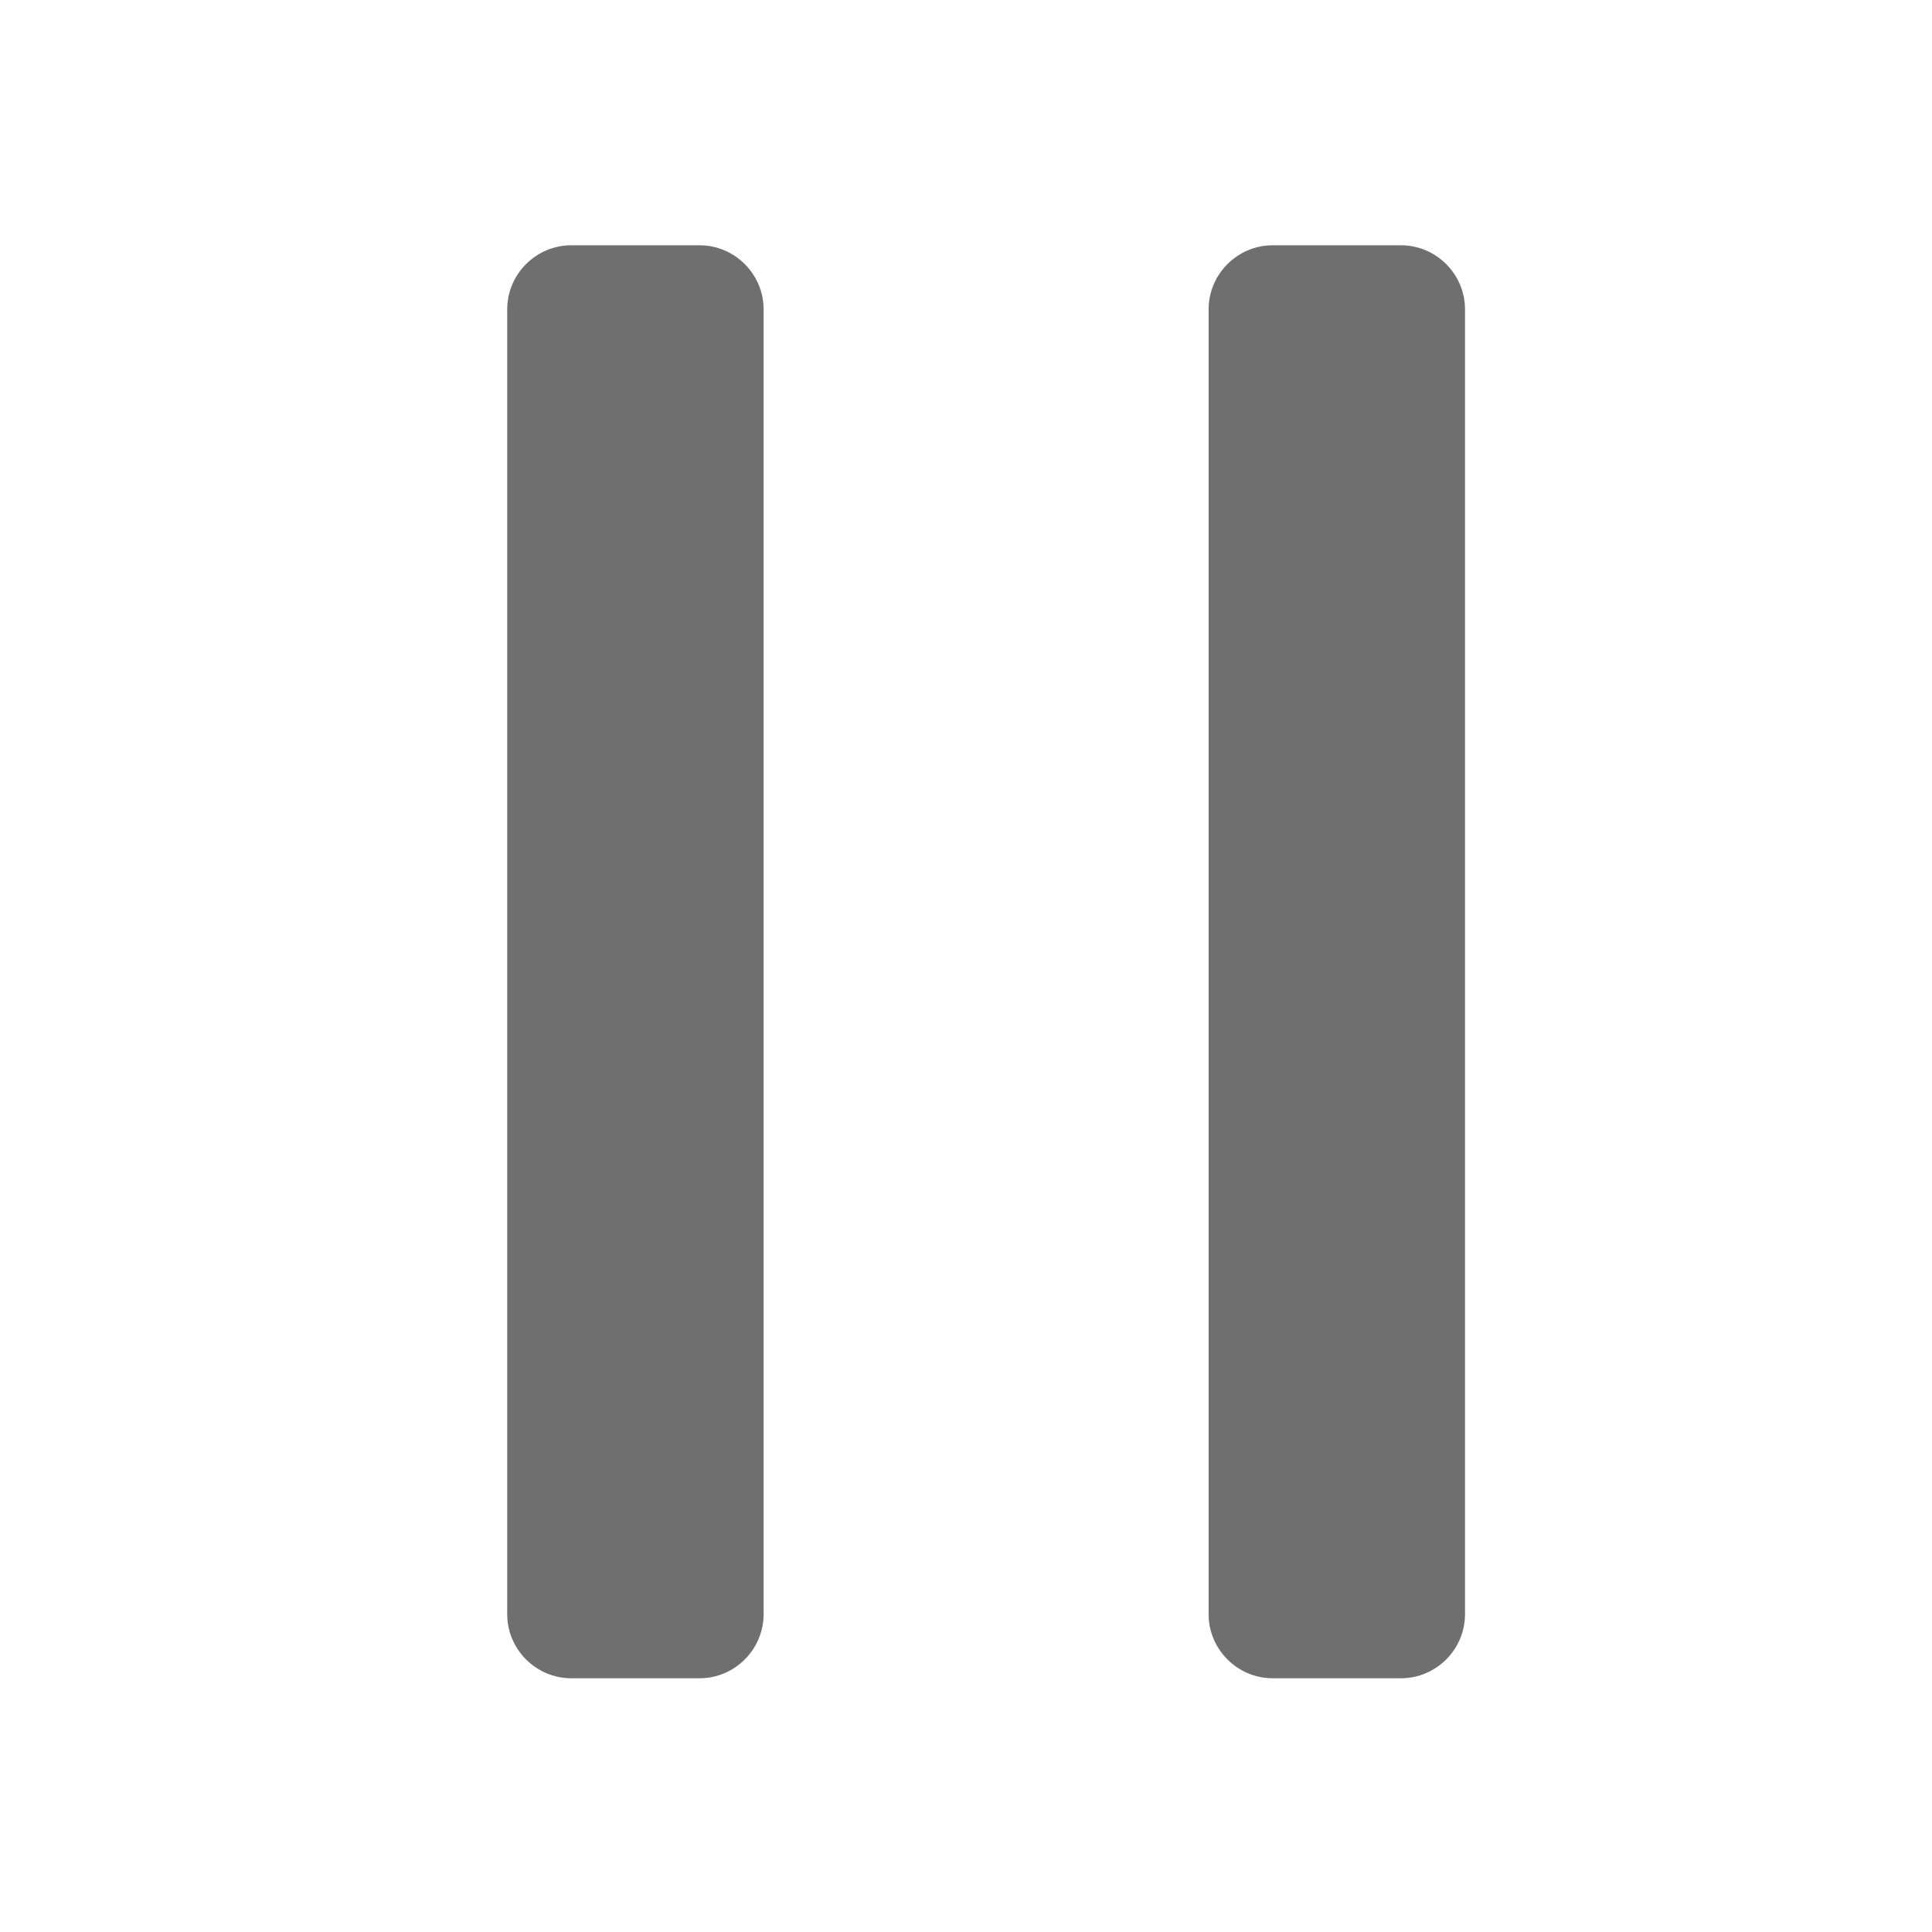
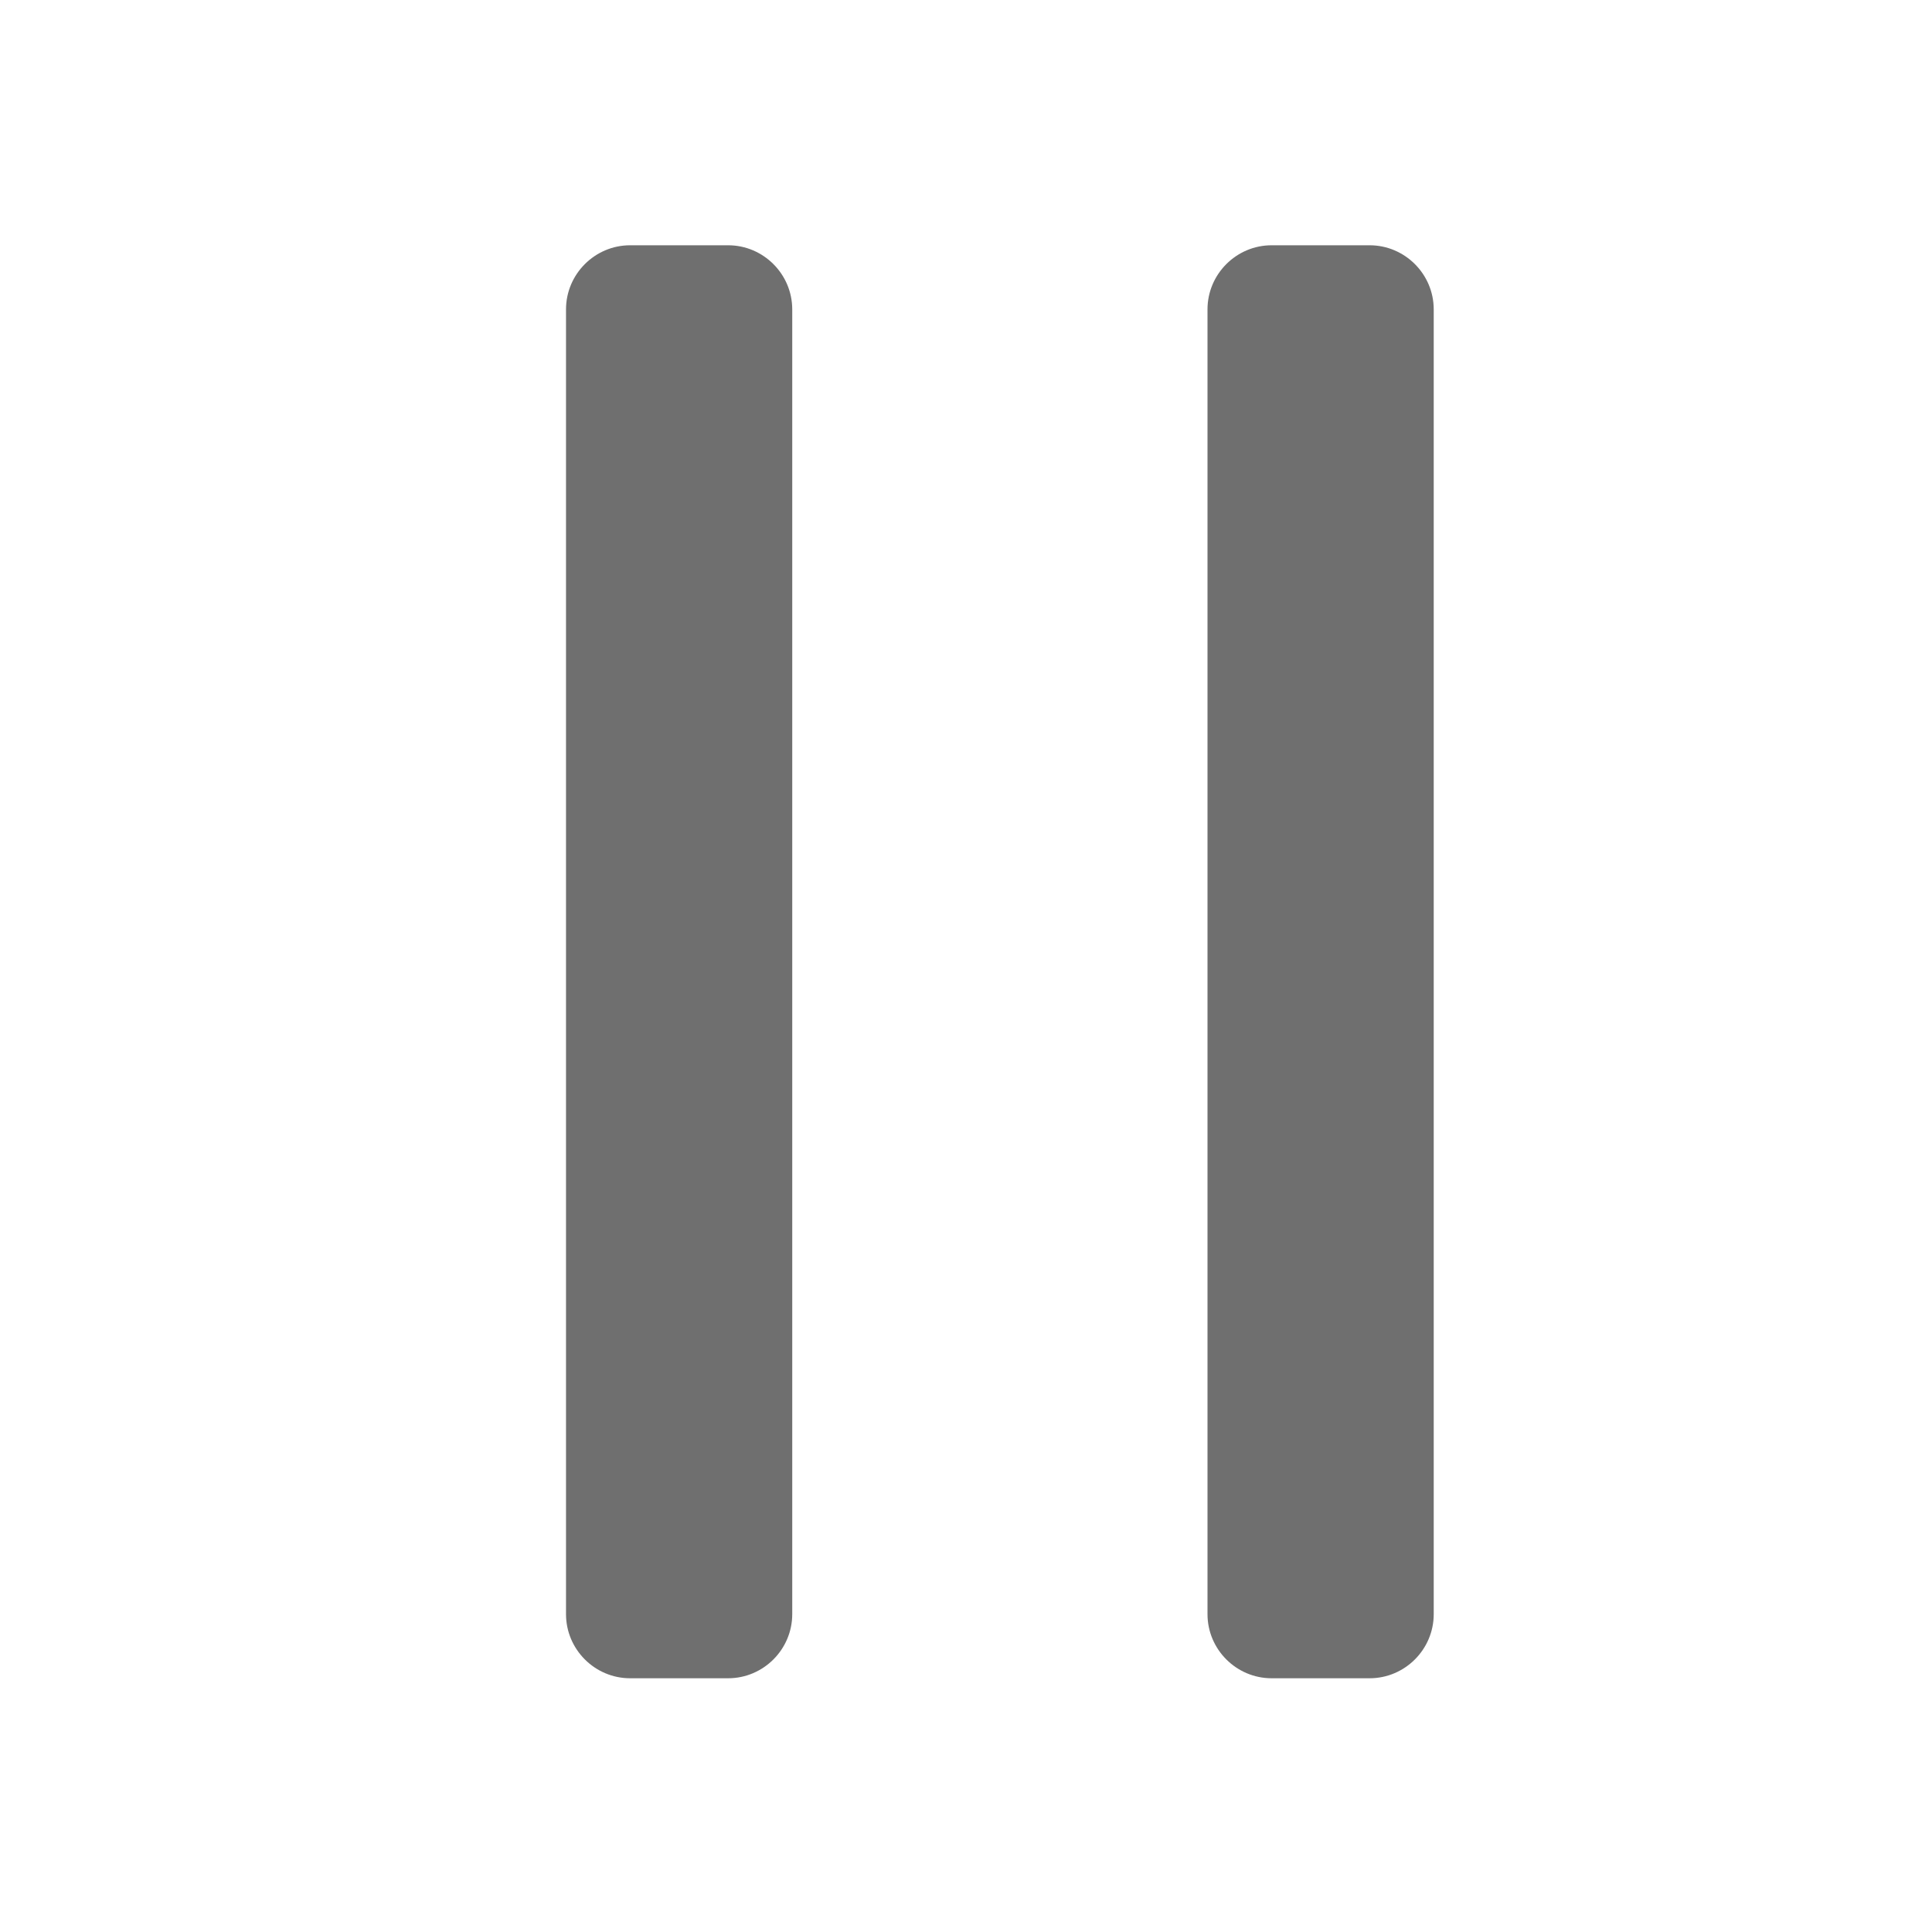
- <svg xmlns="http://www.w3.org/2000/svg" viewBox="0 0 512 512">
-   <path style="fill:#6f6f6f;fill-opacity:1;stroke-width:1.062" d="m 320.293,81.989 v 345.781 c 0,9.343 7.645,16.988 16.988,16.988 h 33.976 c 9.343,0 16.988,-7.645 16.988,-16.988 V 81.989 c 0,-9.343 -7.645,-16.988 -16.988,-16.988 h -33.976 c -9.343,0 -16.988,7.645 -16.988,16.988 z m -185.879,0 v 345.781 c 0,9.343 7.645,16.988 16.988,16.988 h 33.976 c 9.343,0 16.988,-7.645 16.988,-16.988 V 81.989 c 0,-9.343 -7.645,-16.988 -16.988,-16.988 h -33.976 c -9.343,0 -16.988,7.645 -16.988,16.988 z" />
+ <svg xmlns="http://www.w3.org/2000/svg" viewBox="0 0 512 512" fill="#6f6f6f">
+   <path d="M 320,81.988 V 427.769 c 0,9.343 7.645,16.988 16.988,16.988 h 25.976 c 9.343,0 16.988,-7.645 16.988,-16.988 V 81.988 C 379.951,72.645 372.307,65 362.964,65 H 336.988 C 327.645,65 320,72.645 320,81.988 Z" />
+   <path d="M 150,81.988 V 427.769 c 0,9.343 7.645,16.988 16.988,16.988 h 25.976 c 9.343,0 16.988,-7.645 16.988,-16.988 V 81.988 C 209.951,72.645 202.307,65 192.963,65 H 166.988 C 157.645,65 150,72.645 150,81.988 Z" />
</svg>
